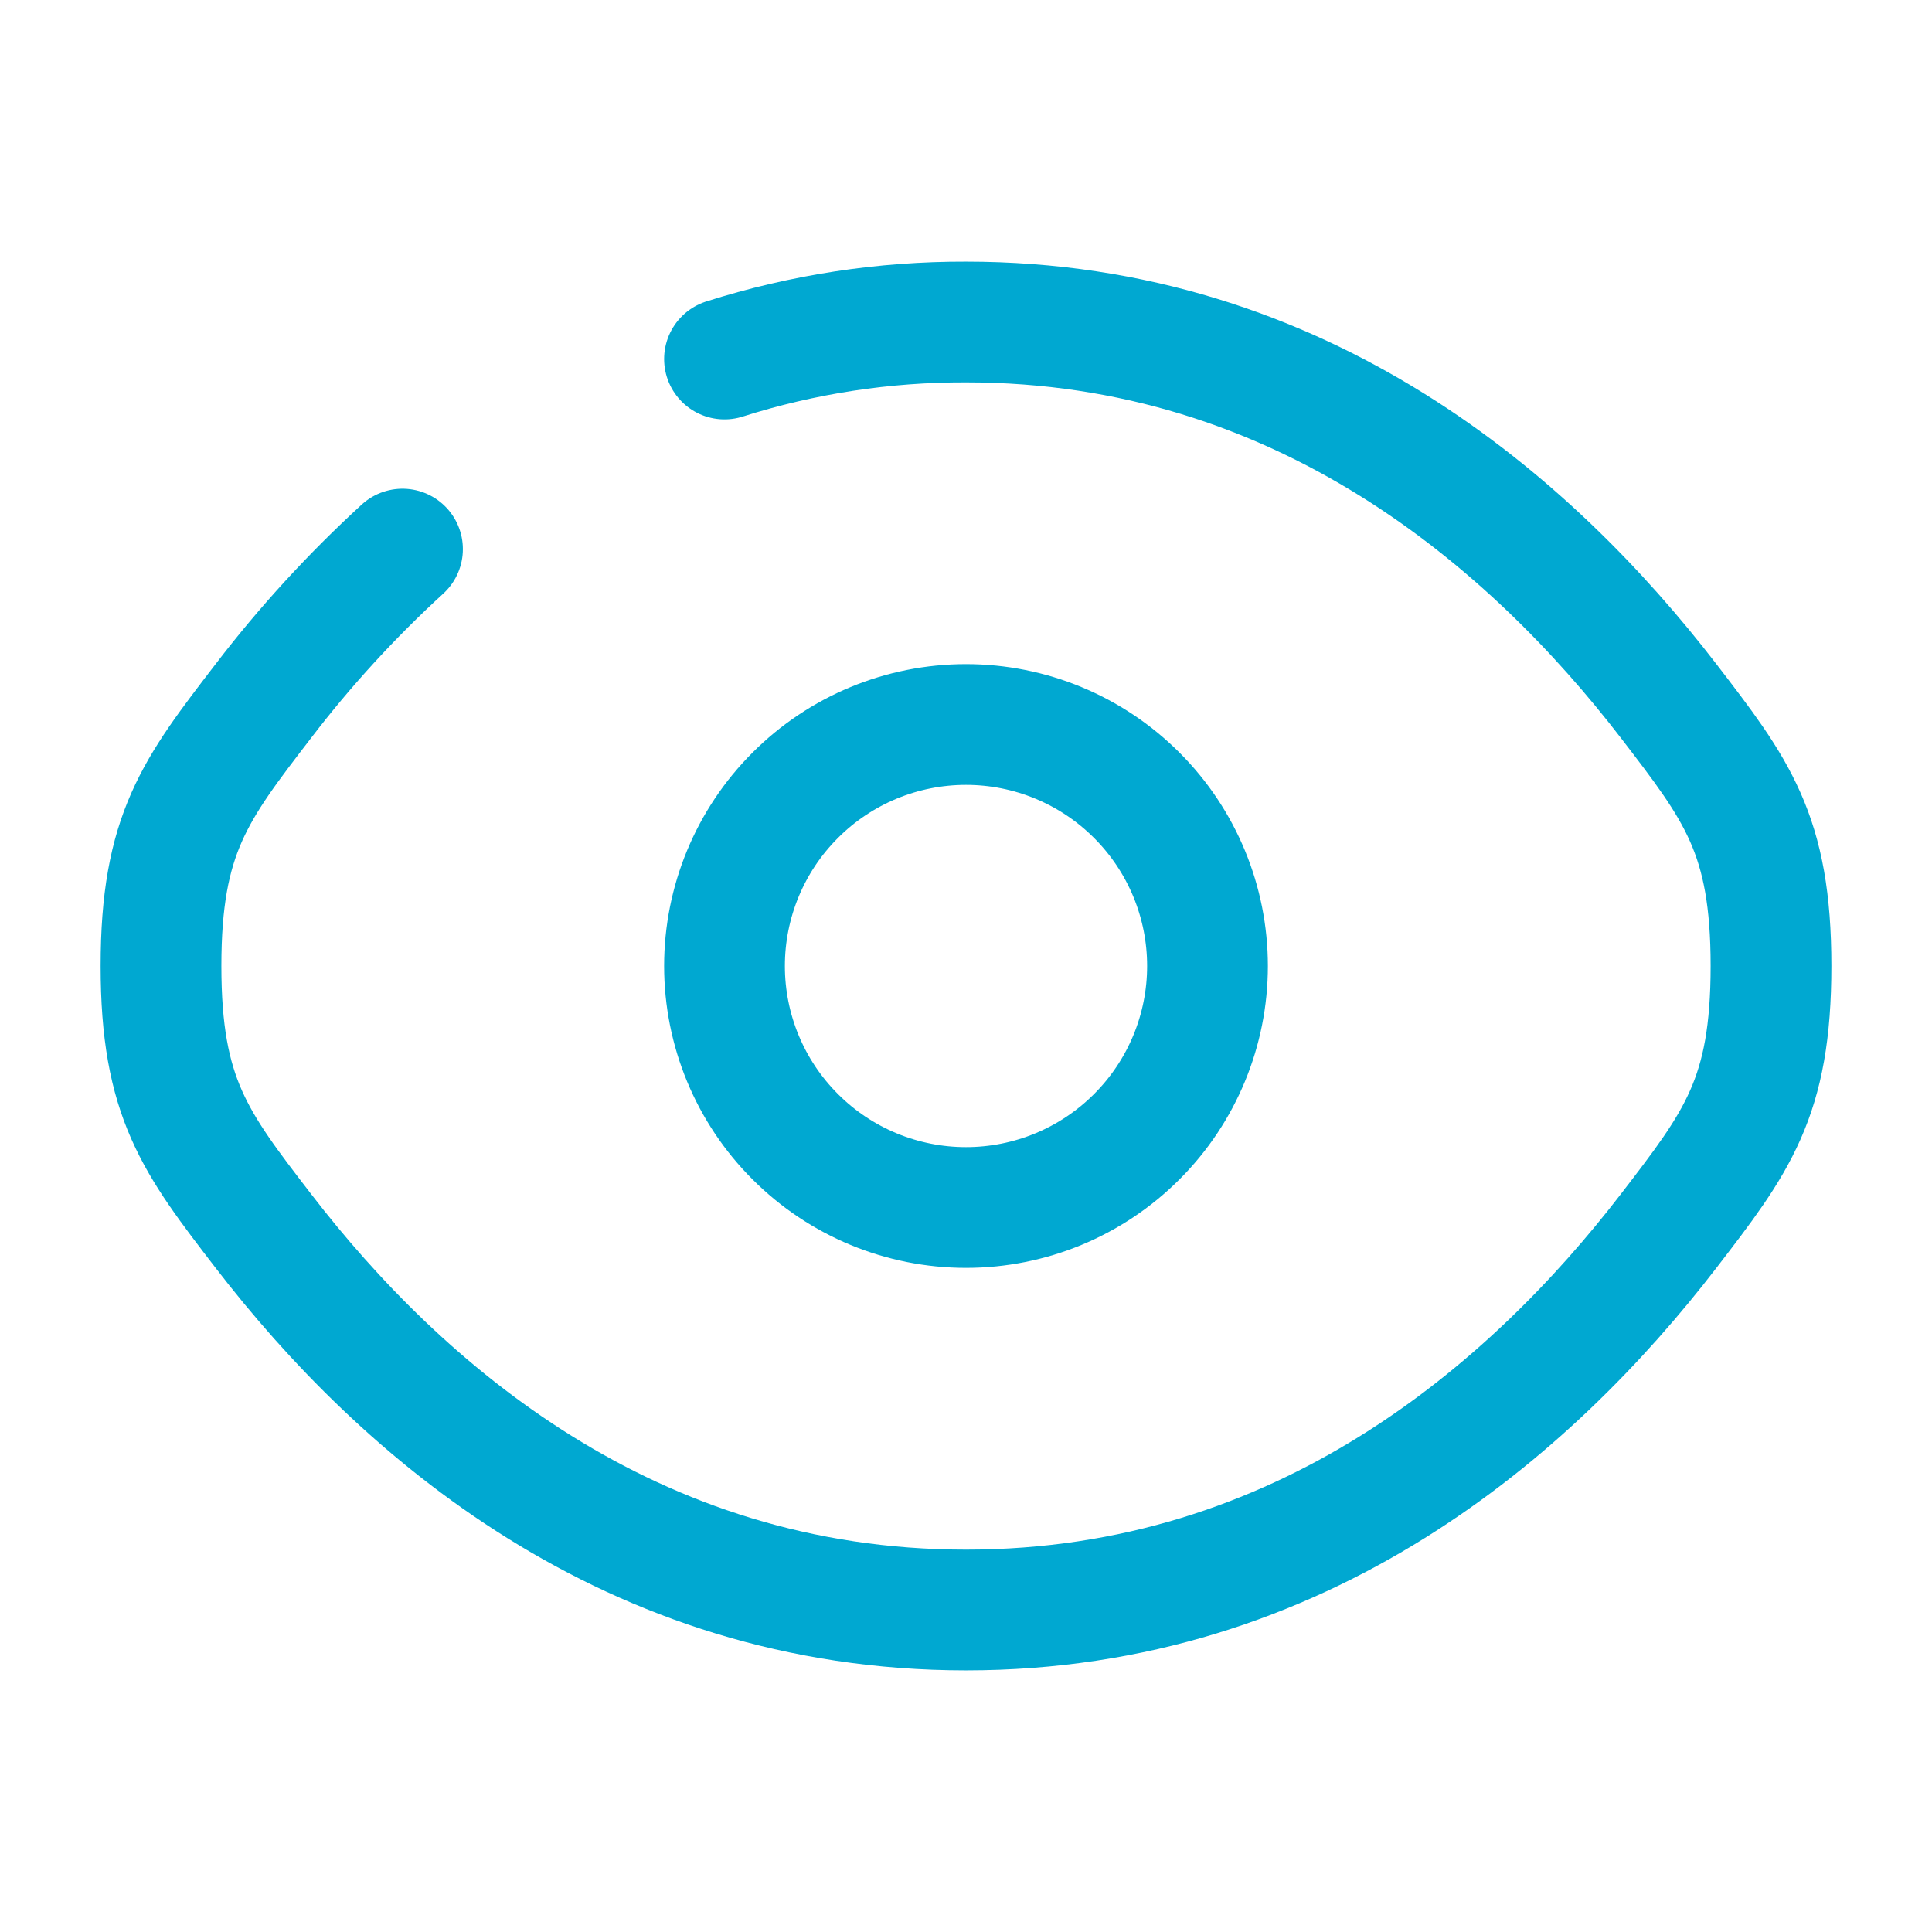
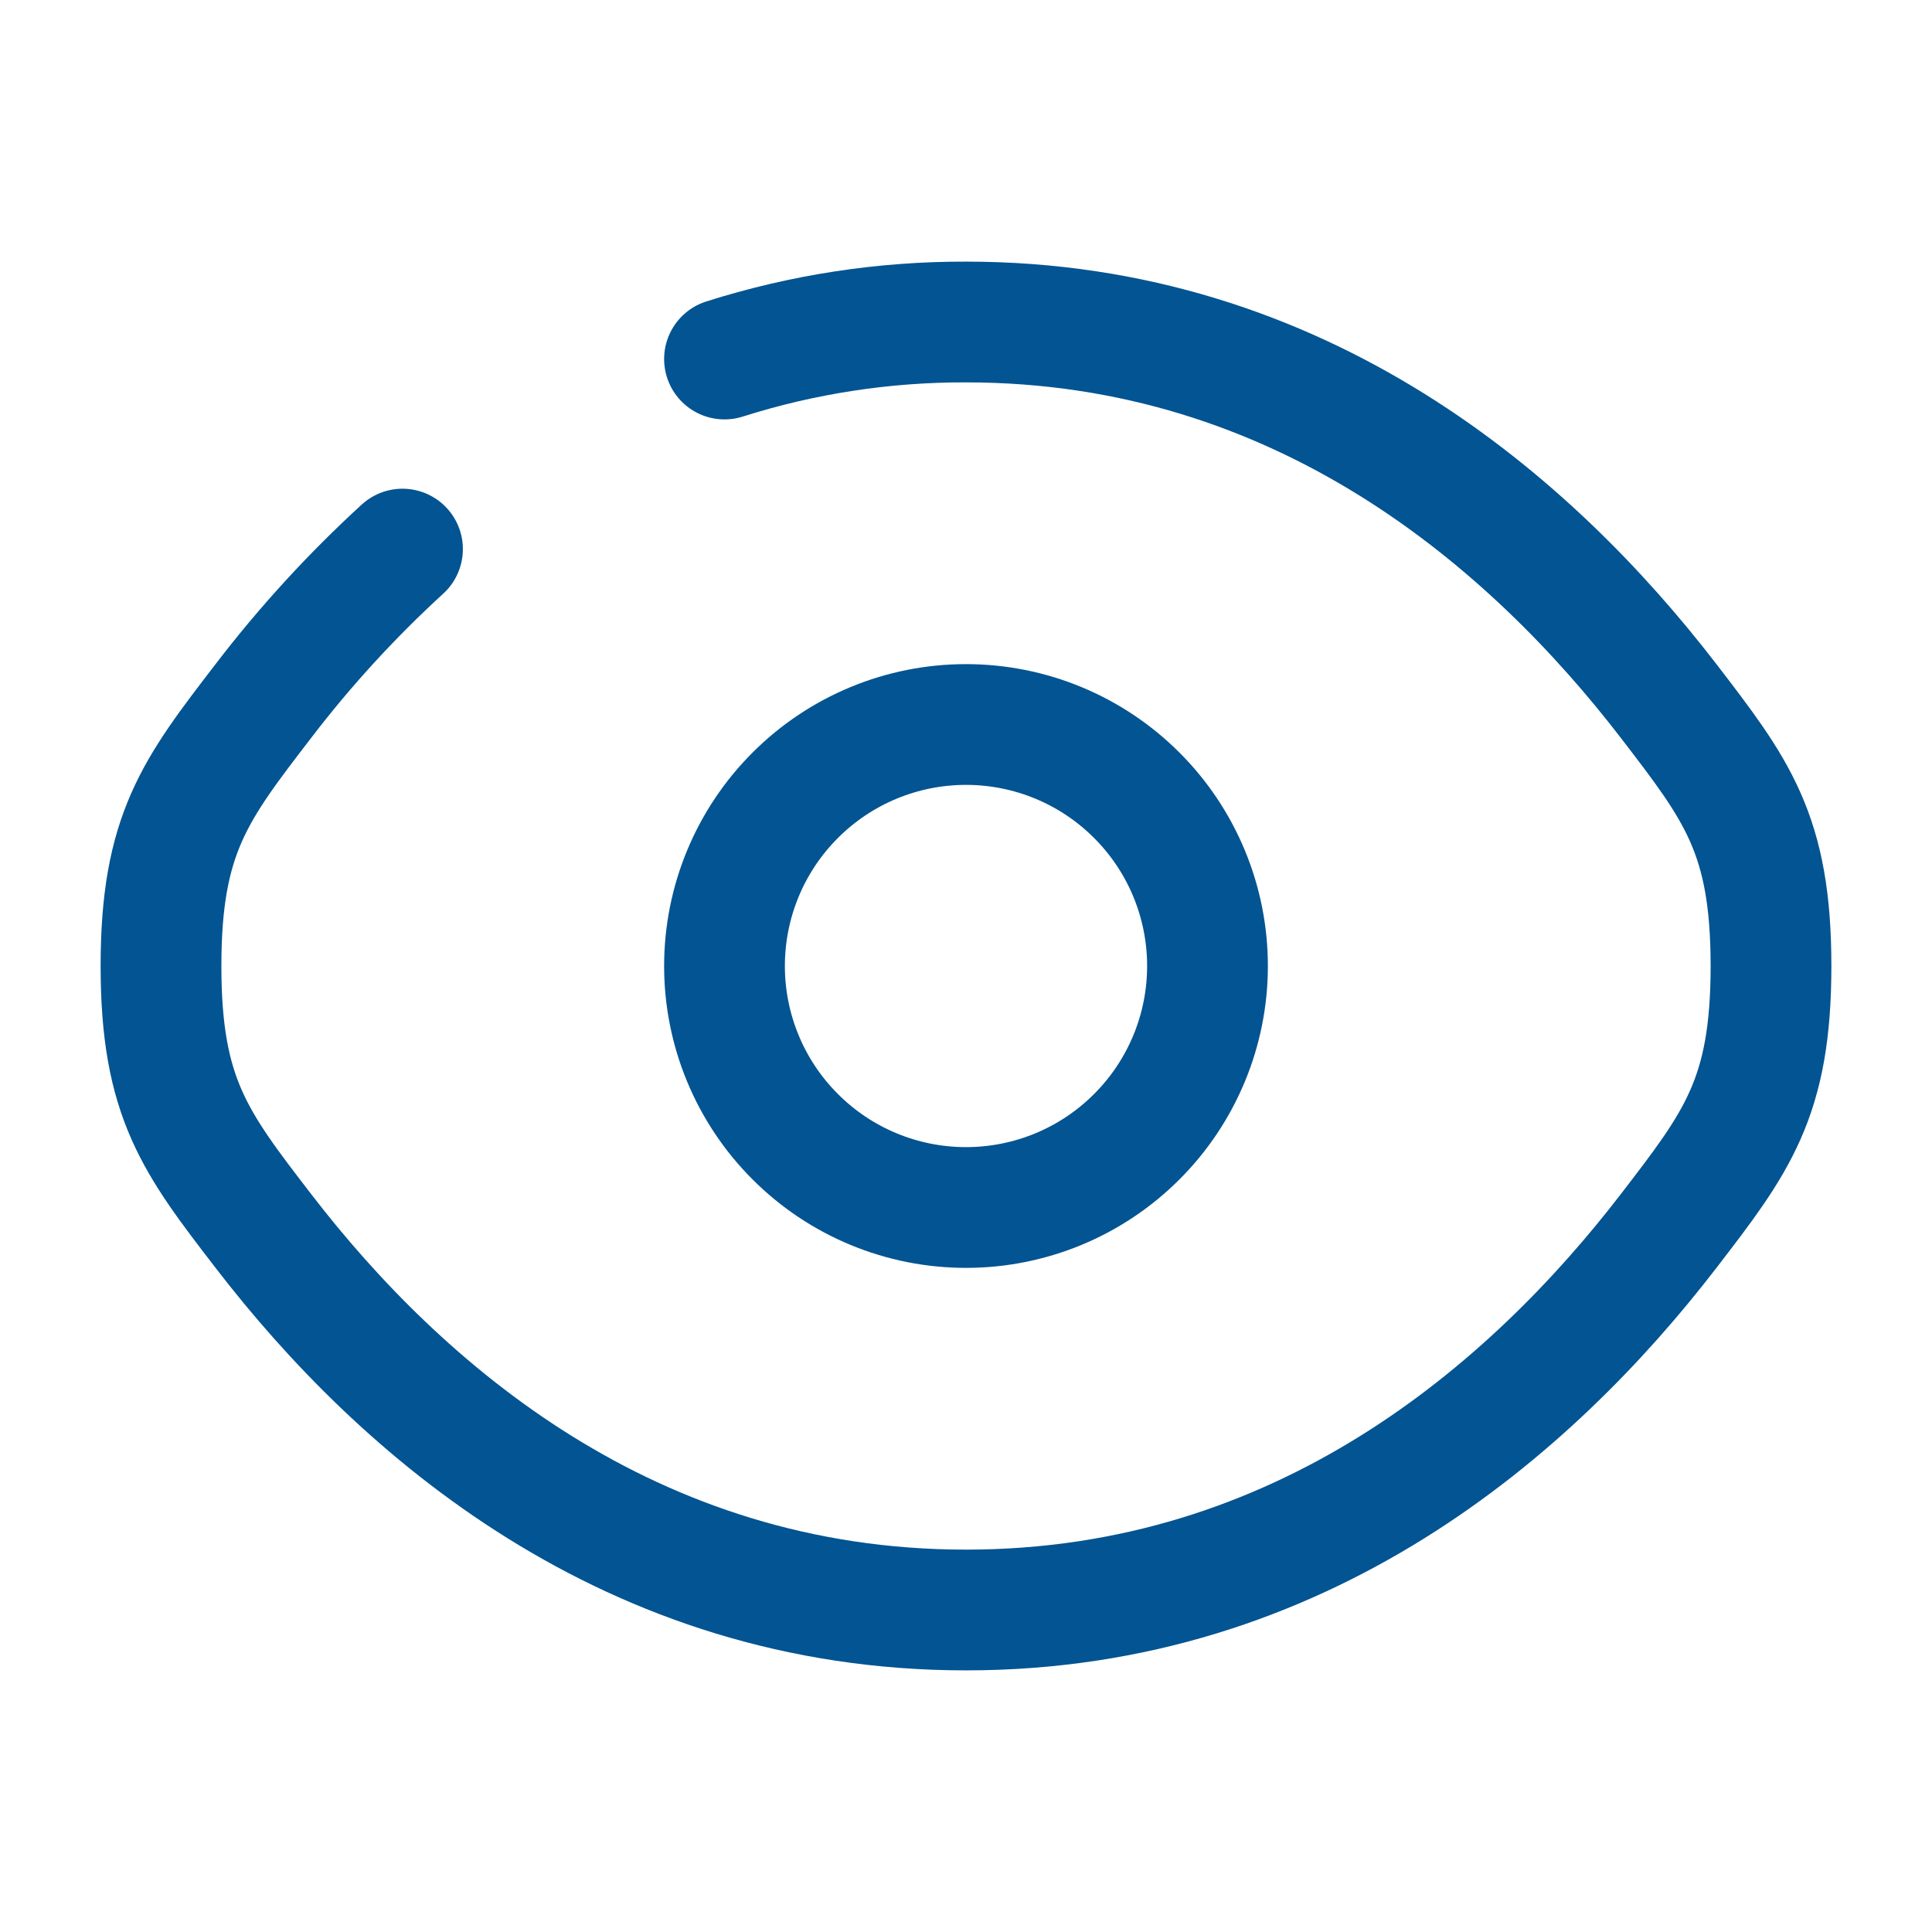
<svg xmlns="http://www.w3.org/2000/svg" width="24" height="24" viewBox="0 0 24 24" fill="none">
-   <path d="M9 4.46C9.97 4.152 10.982 3.997 12 4C16.182 4 19.028 6.5 20.725 8.704C21.575 9.81 22 10.361 22 12C22 13.64 21.575 14.191 20.725 15.296C19.028 17.5 16.182 20 12 20C7.818 20 4.972 17.5 3.275 15.296C2.425 14.192 2 13.639 2 12C2 10.36 2.425 9.809 3.275 8.704C3.793 8.027 4.371 7.397 5 6.821" stroke="#00A8D1" stroke-width="1.5" stroke-linecap="round" />
-   <path d="M15 12C15 12.796 14.684 13.559 14.121 14.121C13.559 14.684 12.796 15 12 15C11.204 15 10.441 14.684 9.879 14.121C9.316 13.559 9 12.796 9 12C9 11.204 9.316 10.441 9.879 9.879C10.441 9.316 11.204 9 12 9C12.796 9 13.559 9.316 14.121 9.879C14.684 10.441 15 11.204 15 12Z" stroke="#00A8D1" stroke-width="1.5" />
+   <path d="M9 4.46C9.97 4.152 10.982 3.997 12 4C16.182 4 19.028 6.5 20.725 8.704C21.575 9.81 22 10.361 22 12C22 13.64 21.575 14.191 20.725 15.296C19.028 17.5 16.182 20 12 20C7.818 20 4.972 17.5 3.275 15.296C2.425 14.192 2 13.639 2 12C2 10.36 2.425 9.809 3.275 8.704C3.793 8.027 4.371 7.397 5 6.821" stroke="#025492" stroke-width="1.5" stroke-linecap="round" />
+   <path d="M15 12C15 12.796 14.684 13.559 14.121 14.121C13.559 14.684 12.796 15 12 15C11.204 15 10.441 14.684 9.879 14.121C9.316 13.559 9 12.796 9 12C9 11.204 9.316 10.441 9.879 9.879C10.441 9.316 11.204 9 12 9C12.796 9 13.559 9.316 14.121 9.879C14.684 10.441 15 11.204 15 12Z" stroke="#025492" stroke-width="1.5" />
</svg>
